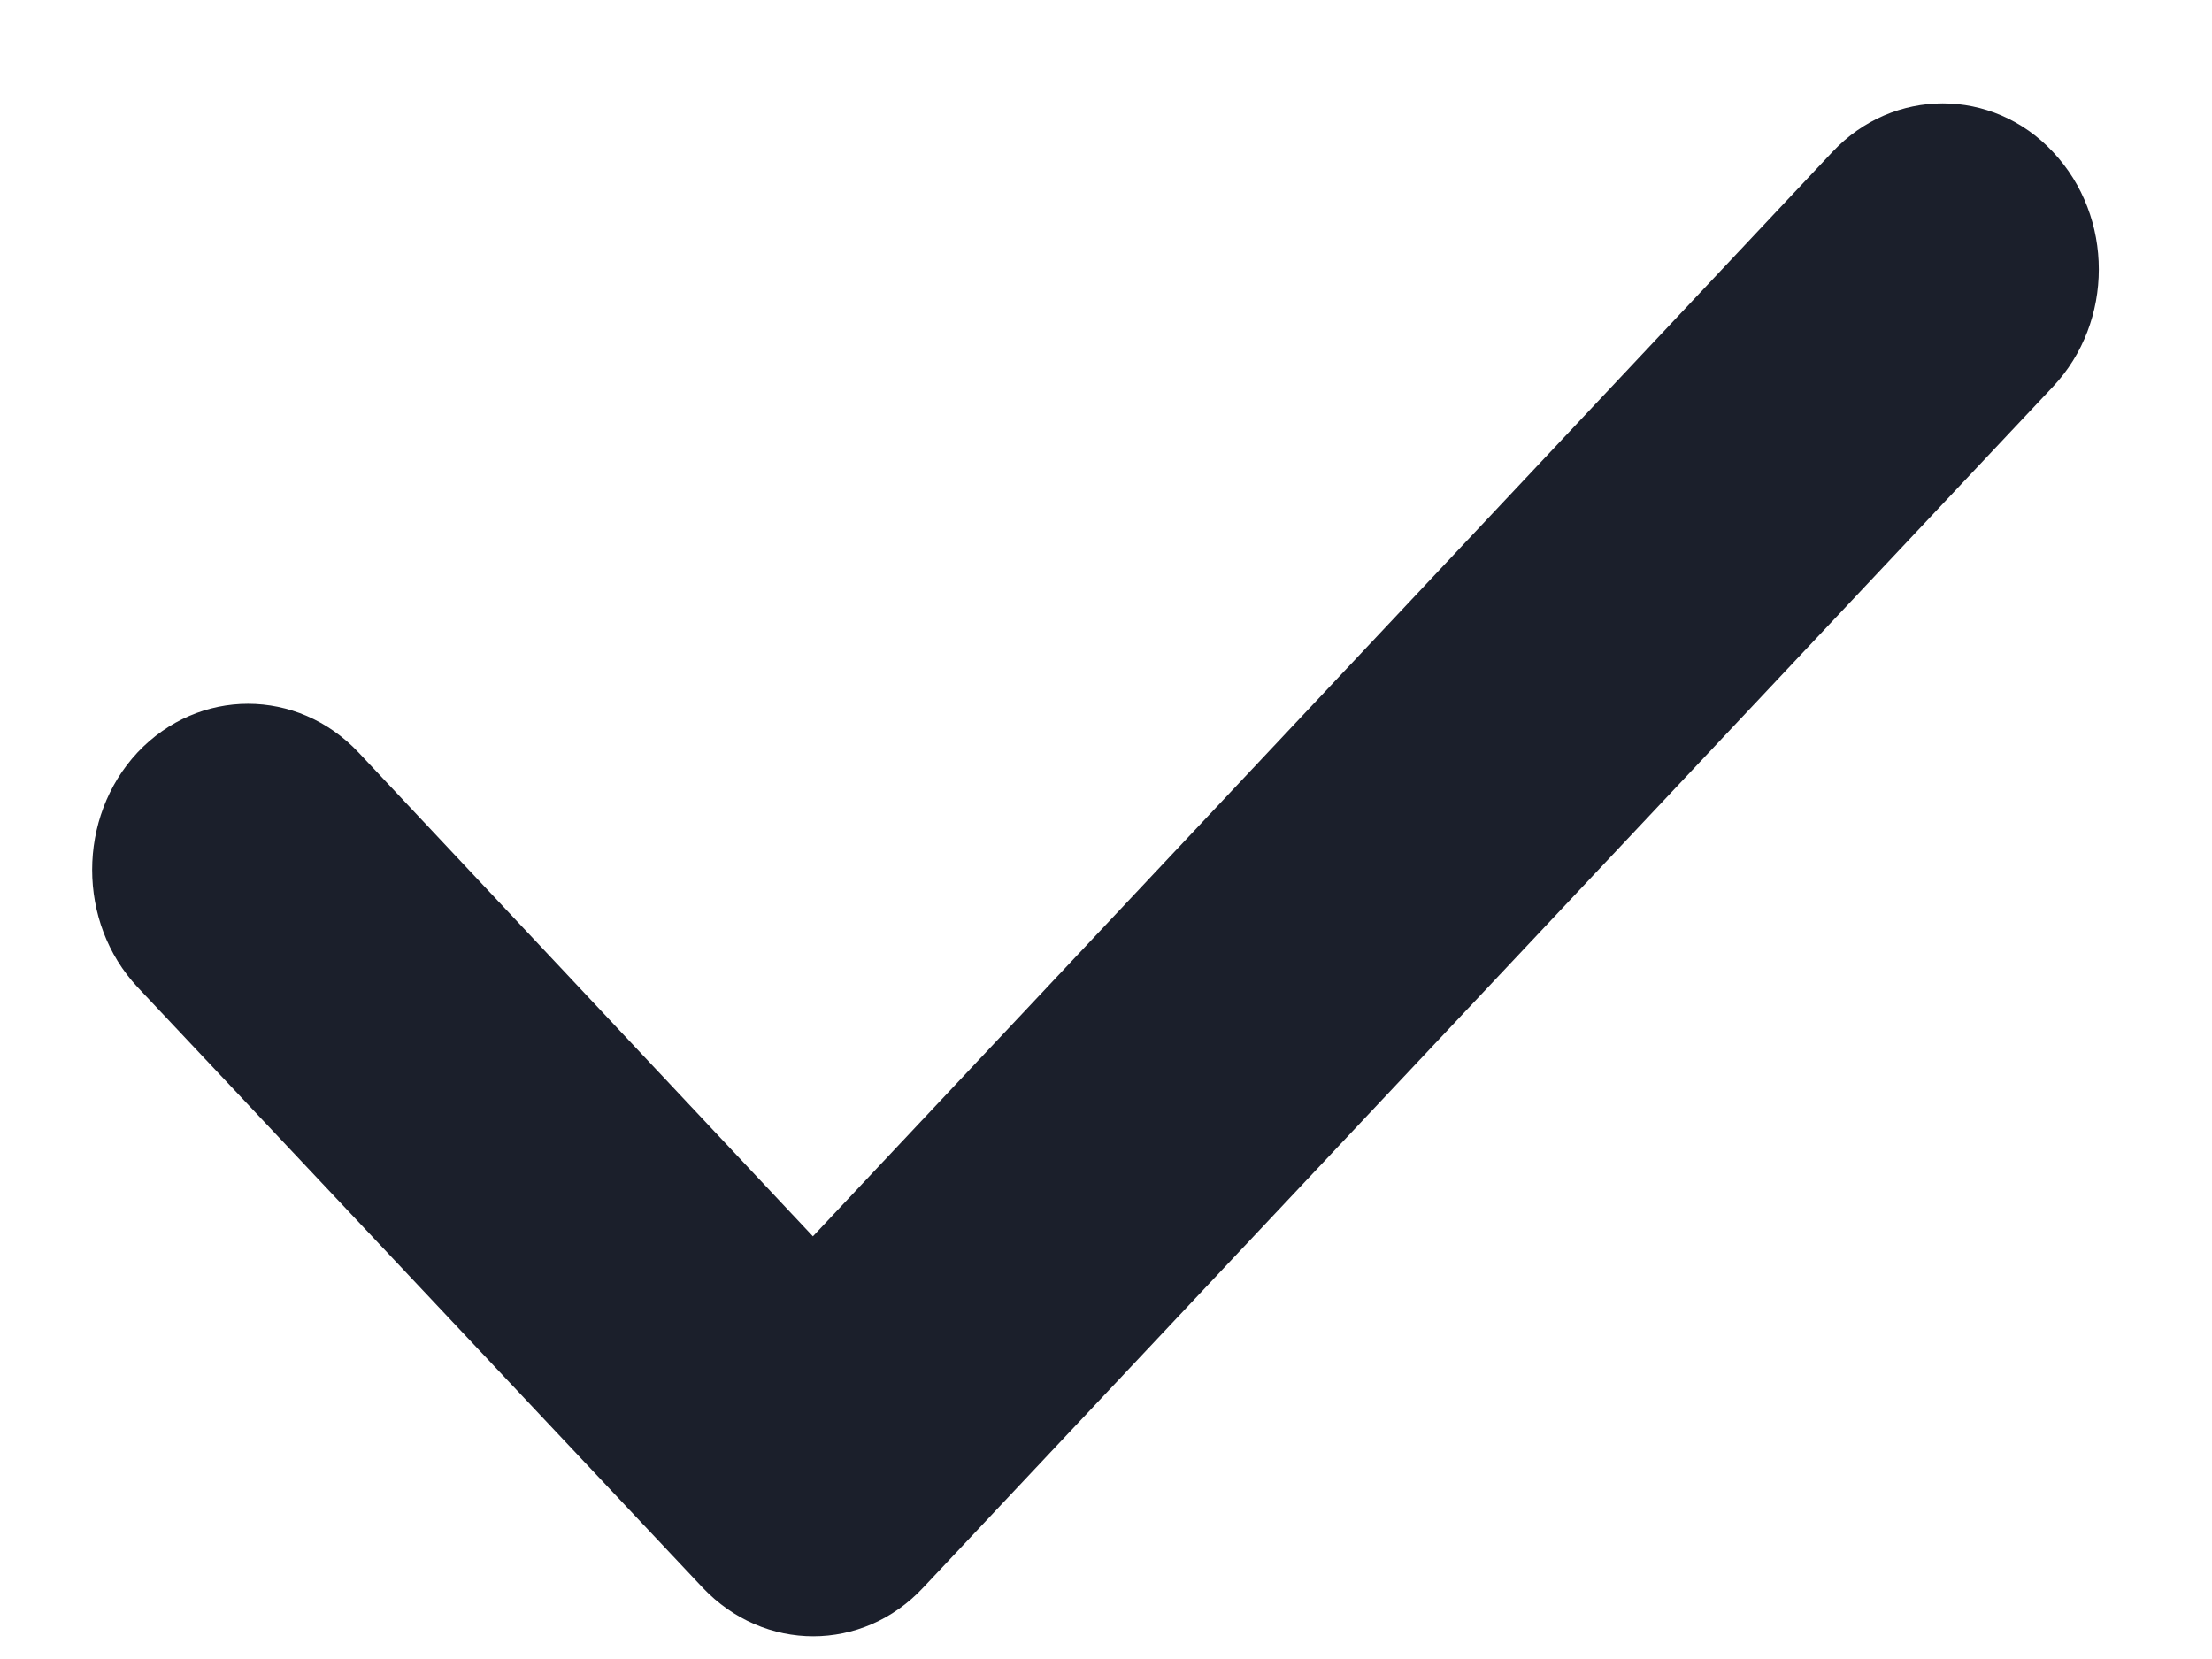
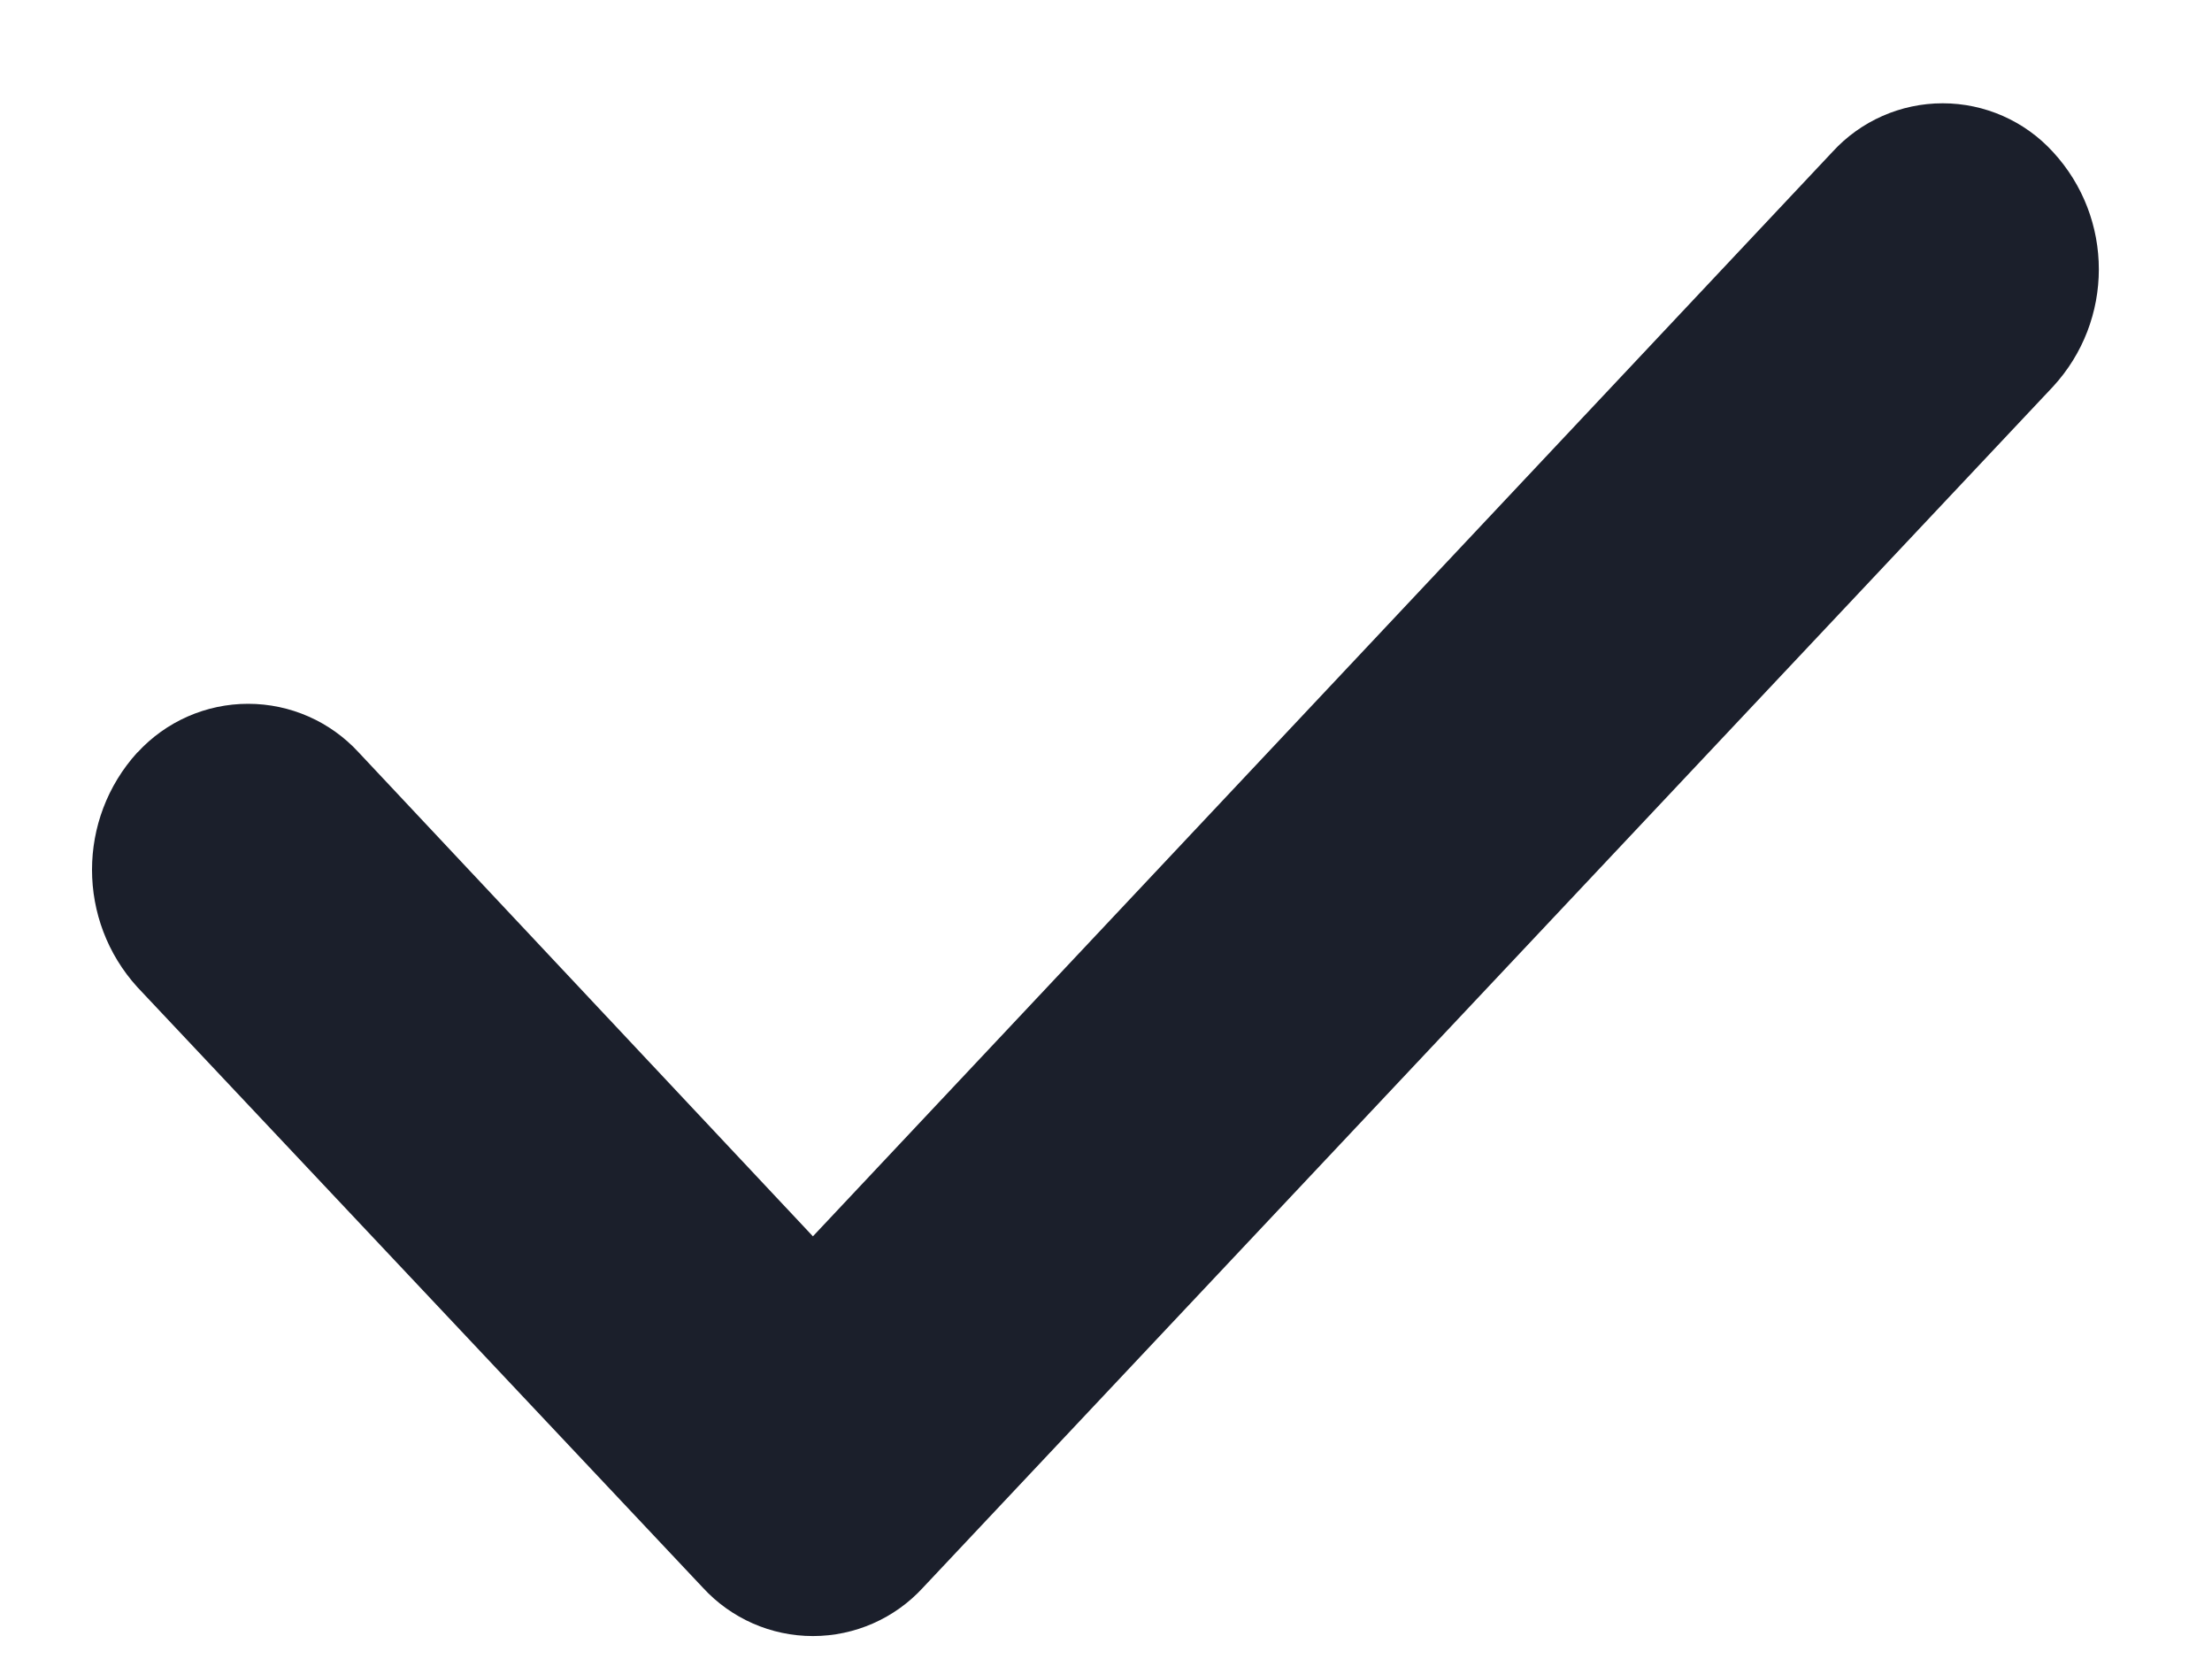
- <svg xmlns="http://www.w3.org/2000/svg" width="12px" height="9px" viewBox="0 0 11 9" version="1.1">
-   <g id="surface1">
-     <path style=" stroke:none;fill-rule:evenodd;fill:rgb(10.588%,12.157%,16.863%);fill-opacity:1;" d="M 0.246 4.082 C 0.578 3.73 1.113 3.73 1.445 4.082 L 3.91 6.707 L 9.441 0.824 C 9.77 0.473 10.309 0.473 10.637 0.824 C 10.969 1.176 10.969 1.746 10.637 2.098 L 4.508 8.613 C 4.18 8.965 3.645 8.965 3.312 8.613 L 0.246 5.355 C -0.082 5.004 -0.082 4.434 0.246 4.082 Z M 0.246 4.082 " />
-   </g>
+ <svg xmlns="http://www.w3.org/2000/svg" width="12" height="9" viewBox="0 0 11 9">
+   <path style="stroke:none;fill-rule:evenodd;fill:#1b1f2b;fill-opacity:1" d="M.246 4.082a.814.814 0 0 1 1.2 0L3.91 6.707 9.441.824a.81.81 0 0 1 1.196 0 .939.939 0 0 1 0 1.274l-6.13 6.515a.81.81 0 0 1-1.194 0L.245 5.355a.947.947 0 0 1 0-1.273Zm0 0" />
</svg>
